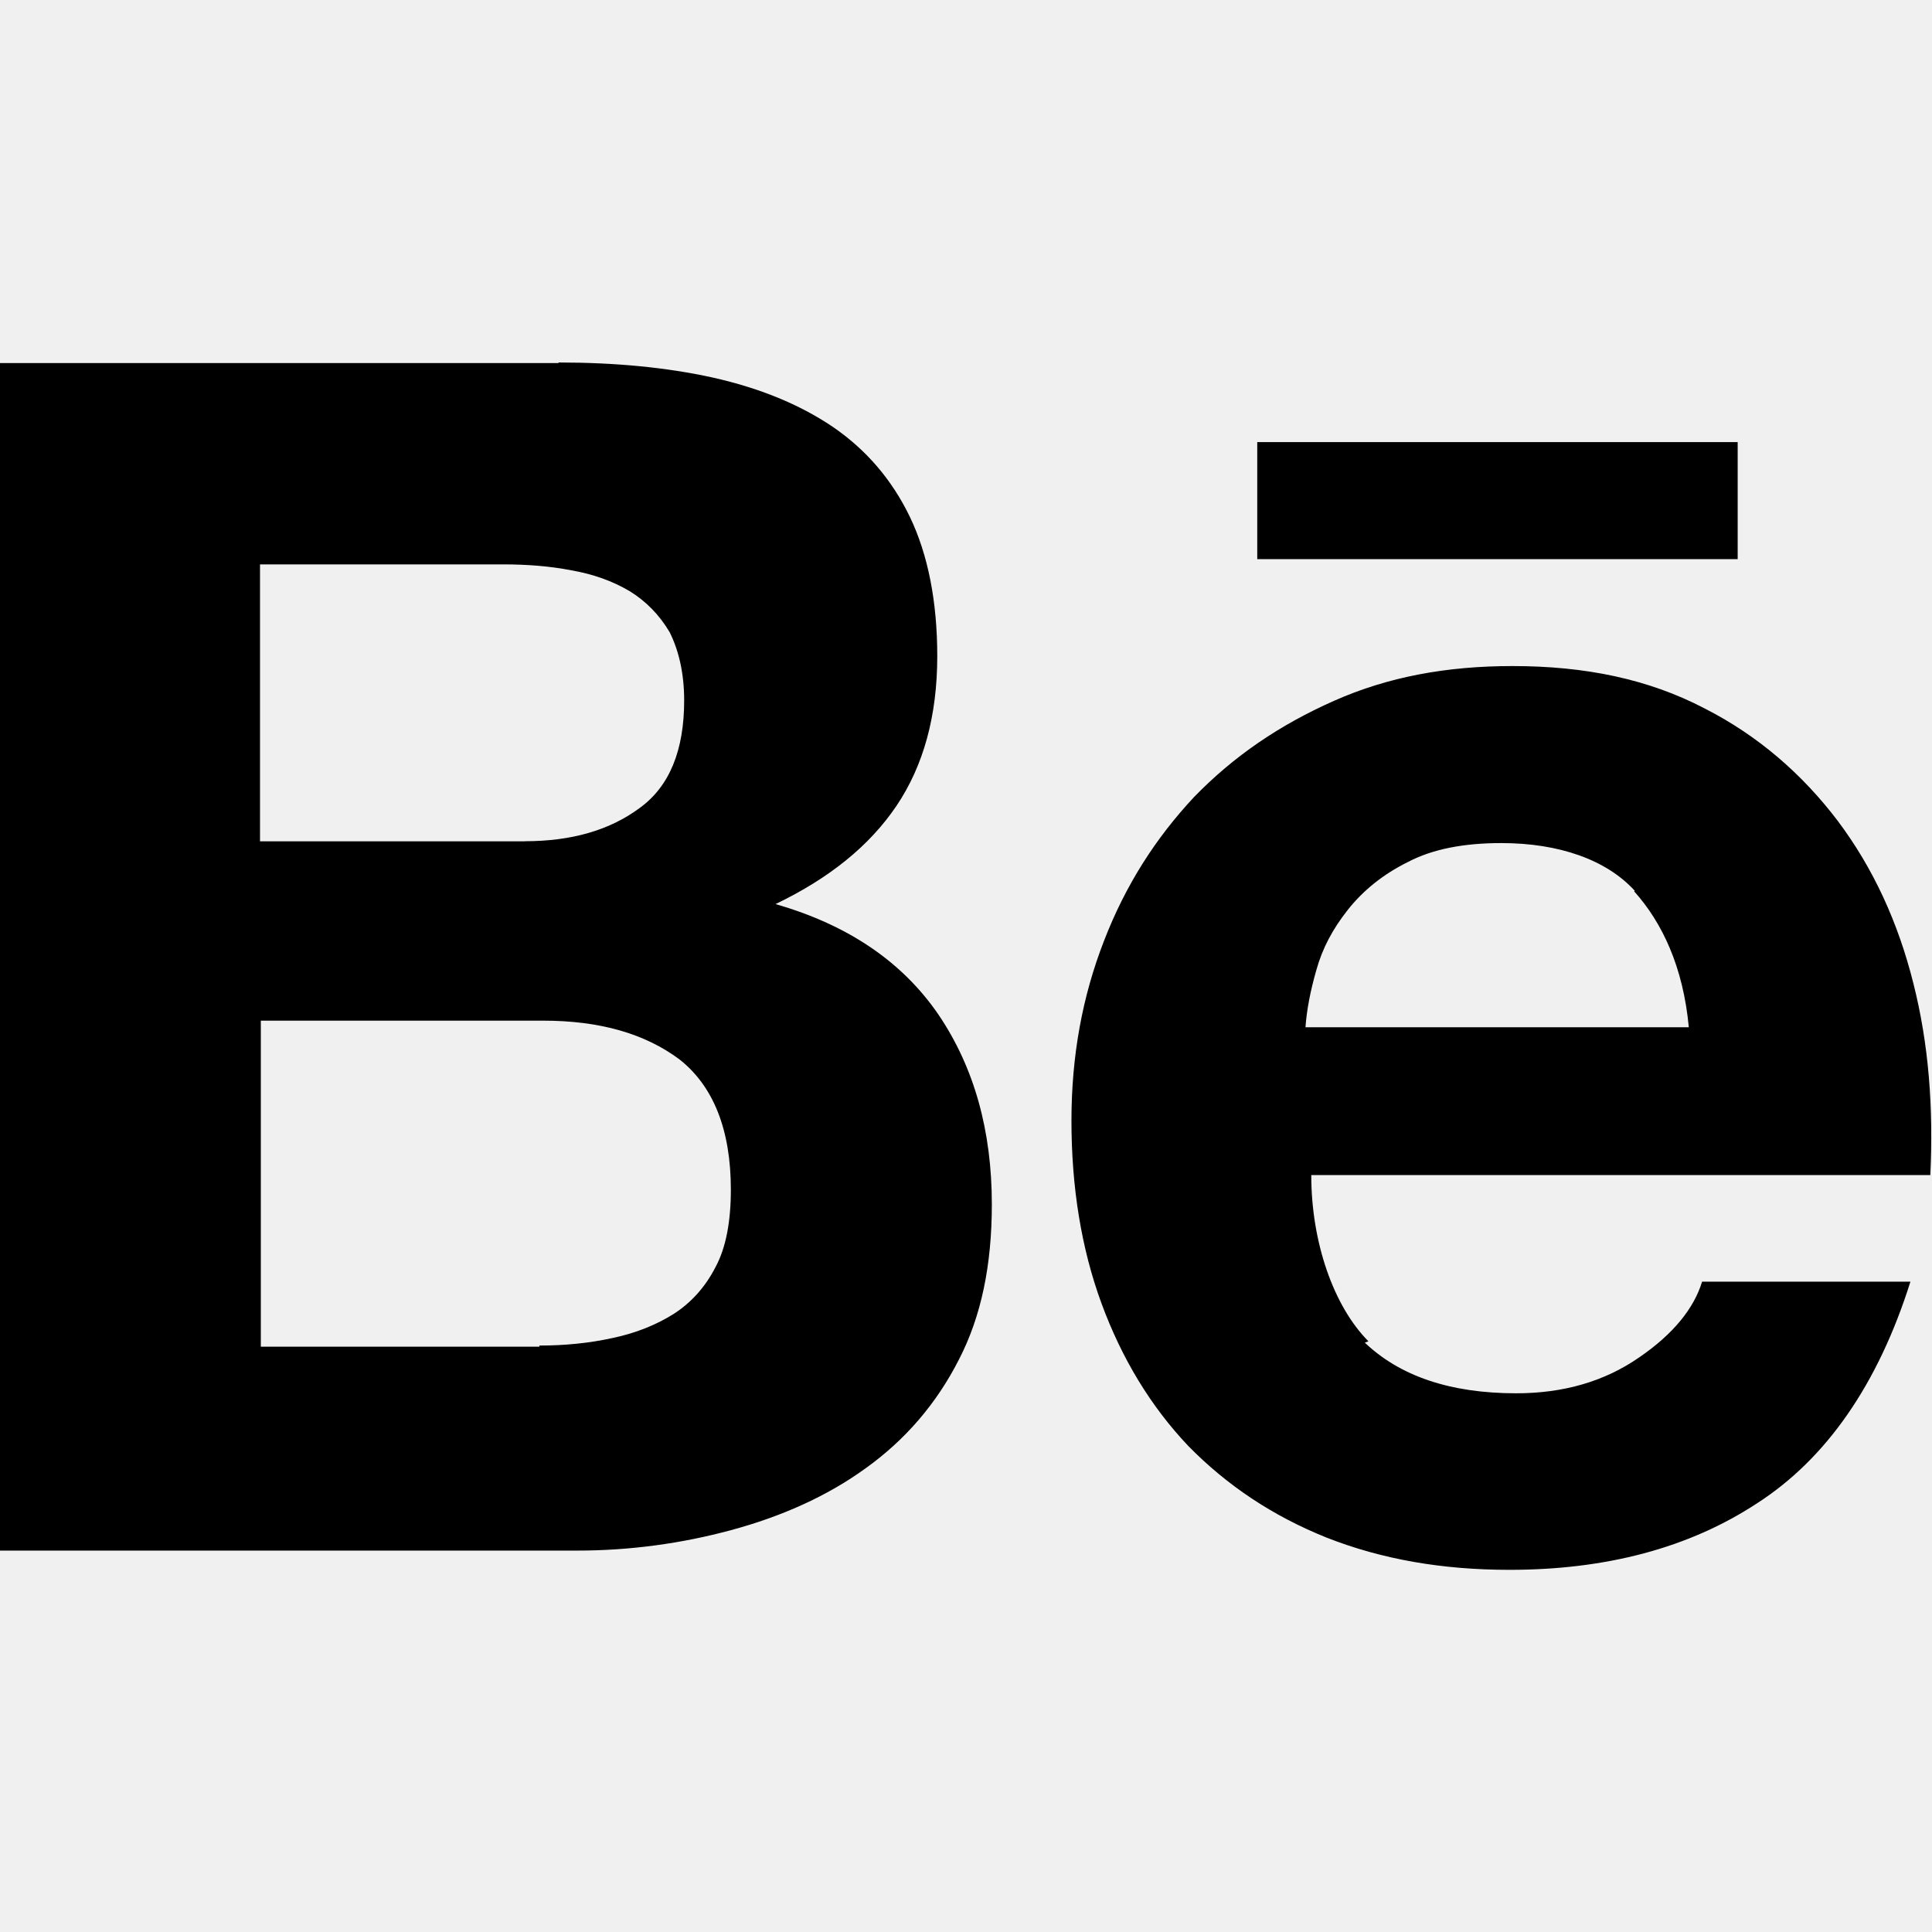
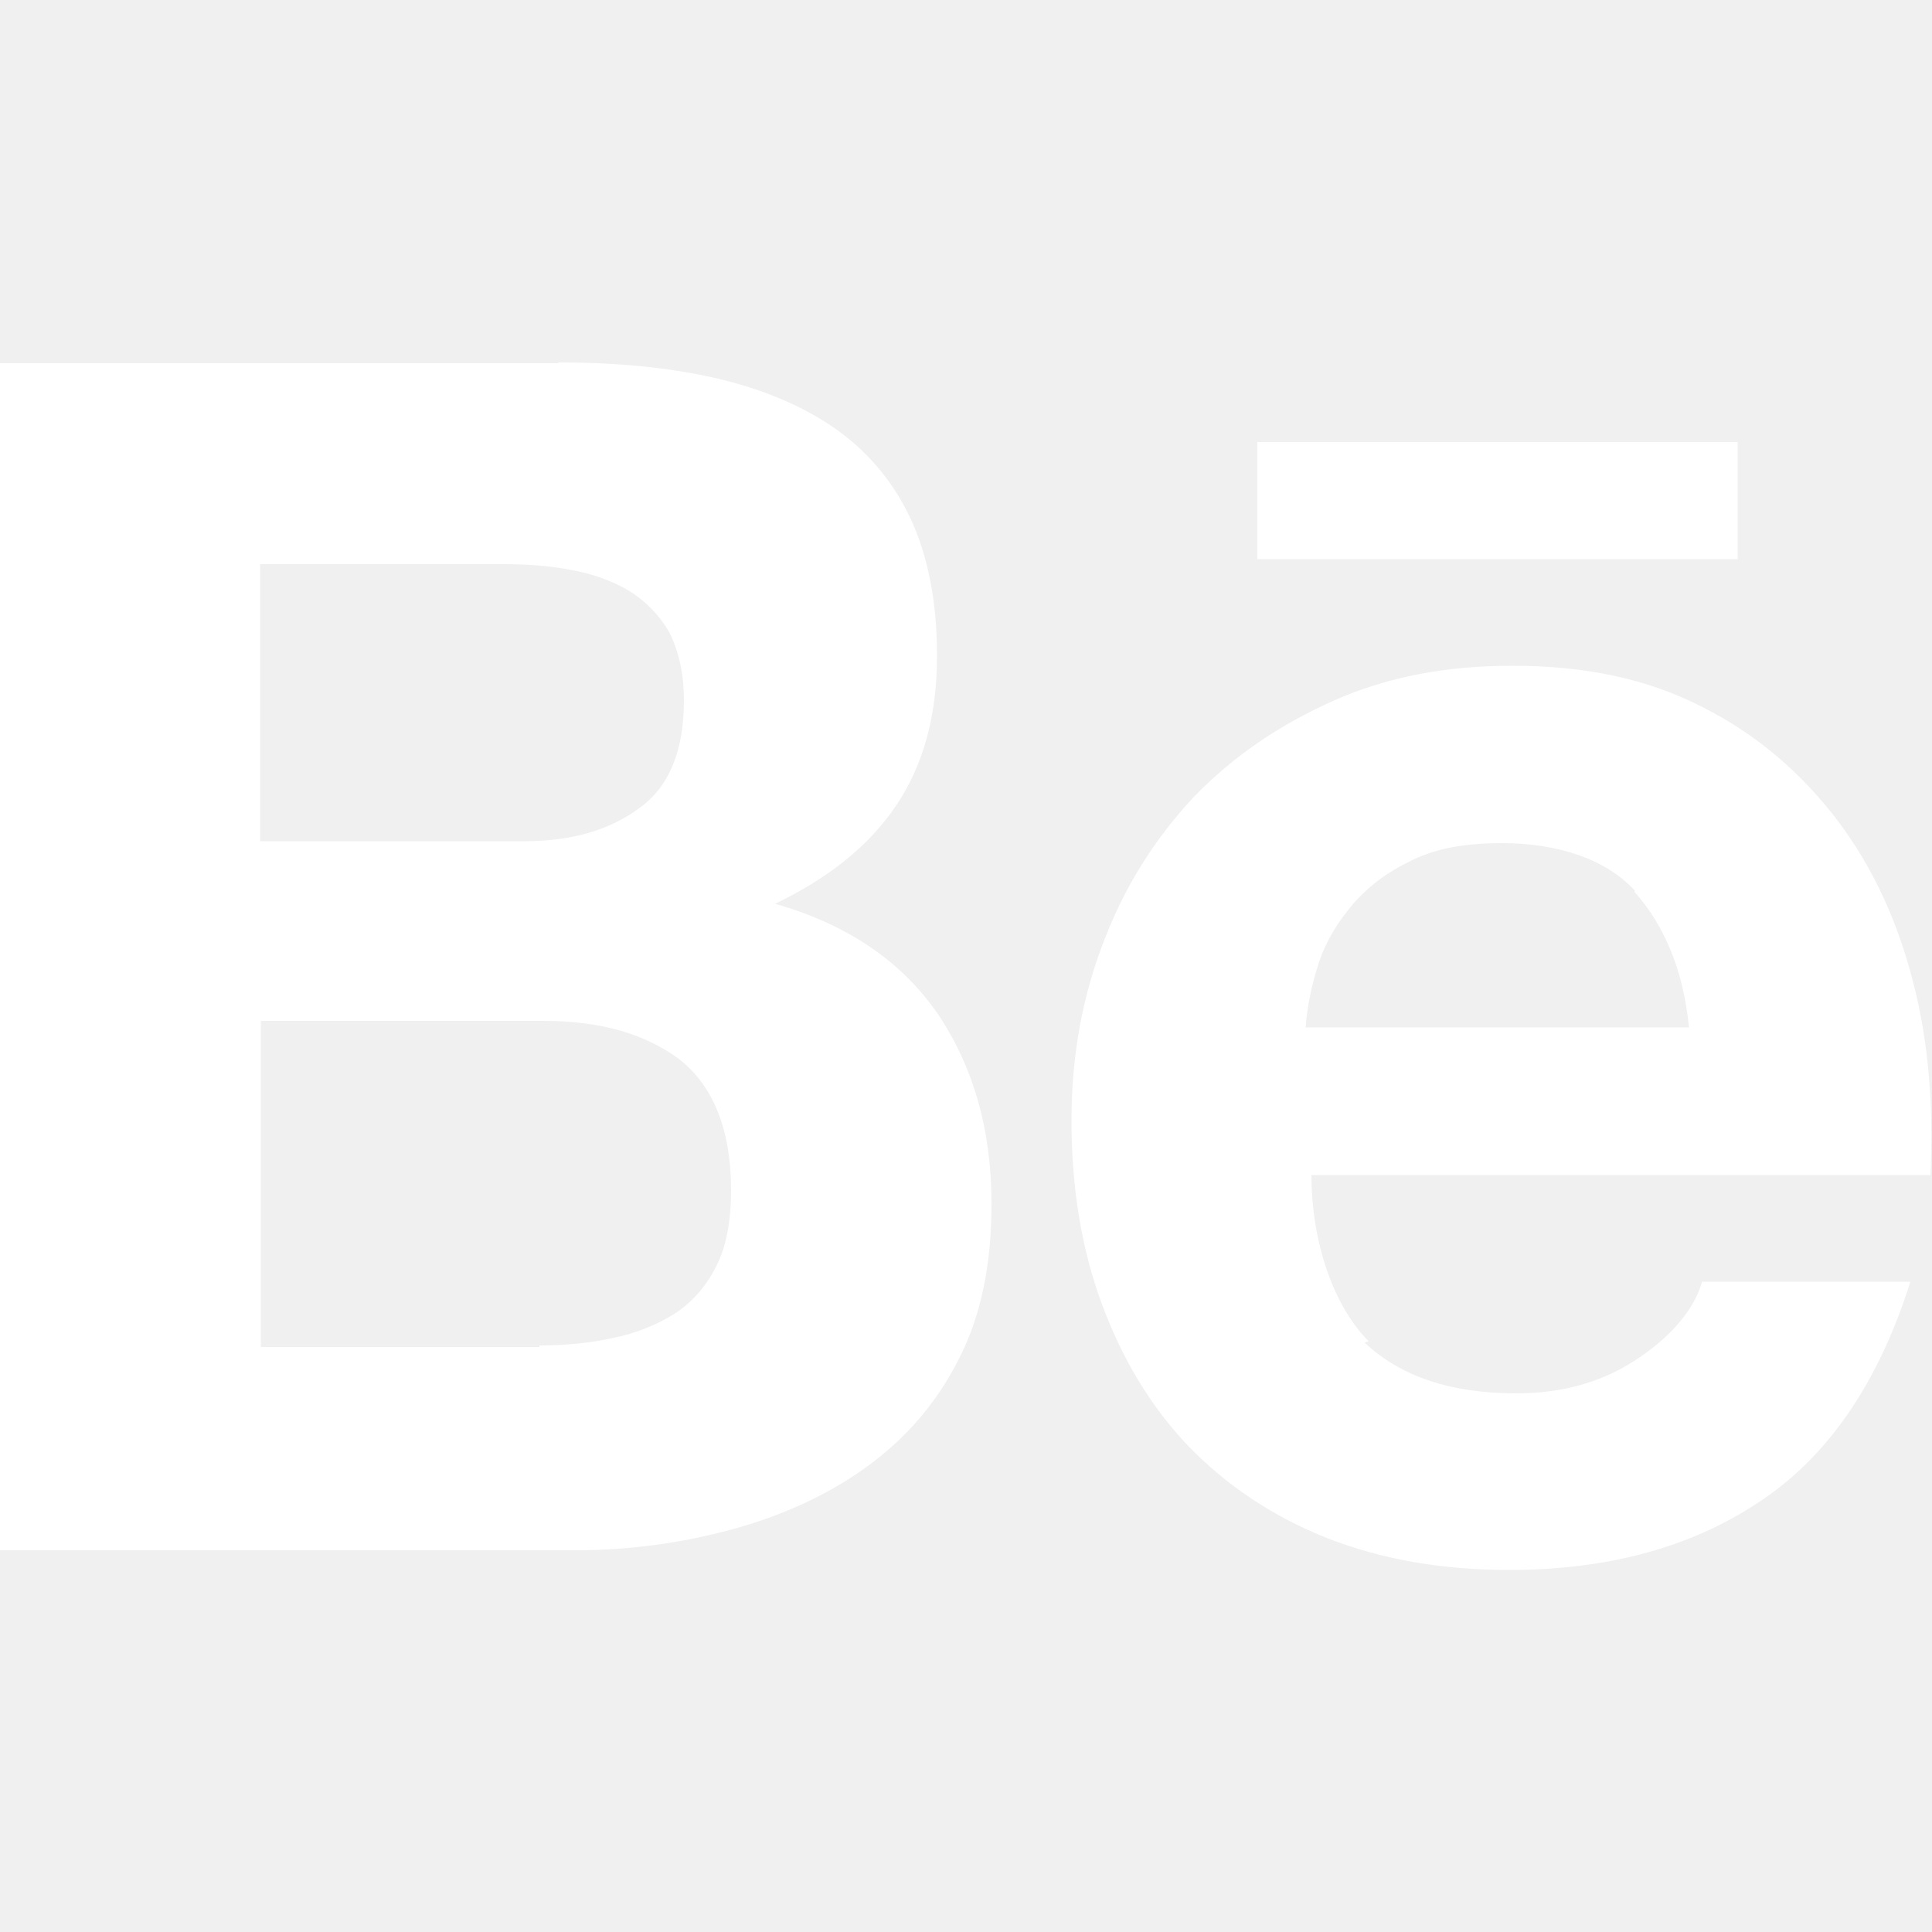
- <svg xmlns="http://www.w3.org/2000/svg" role="img" viewBox="0 0 24 24">
-   <path d="M6.938 4.503c.702 0 1.34.06 1.92.188.577.13 1.07.33 1.485.61.41.28.733.65.96 1.12.225.47.34 1.05.34 1.73 0 .74-.17 1.36-.507 1.86-.338.5-.837.9-1.502 1.22.906.26 1.576.72 2.022 1.37.448.66.665 1.45.665 2.36 0 .75-.13 1.39-.41 1.93-.28.55-.67 1-1.16 1.35-.48.348-1.05.6-1.67.767-.61.165-1.252.254-1.91.254H0V4.51h6.938v-.007zM16.94 16.665c.44.428 1.073.643 1.894.643.59 0 1.1-.148 1.53-.447.424-.29.68-.61.78-.94h2.588c-.403 1.28-1.048 2.2-1.9 2.75-.85.56-1.884.83-3.08.83-.837 0-1.584-.13-2.272-.4-.673-.27-1.24-.65-1.72-1.14-.464-.49-.823-1.08-1.077-1.77-.253-.69-.373-1.45-.373-2.27 0-.803.135-1.54.403-2.23.27-.7.644-1.28 1.12-1.79.495-.51 1.063-.895 1.736-1.194s1.4-.433 2.22-.433c.91 0 1.69.164 2.38.523.67.34 1.22.82 1.66 1.4.44.586.75 1.26.94 2.02.19.75.25 1.54.21 2.38h-7.69c0 .84.28 1.632.71 2.065l-.08.03zm-10.24.05c.317 0 .62-.03.906-.093.29-.06.548-.165.763-.3.21-.135.39-.328.52-.583.13-.24.19-.57.19-.96 0-.75-.22-1.29-.64-1.62-.43-.32-.99-.48-1.69-.48H3.24v4.05H6.7v-.03zm13.607-5.65c-.352-.385-.94-.592-1.657-.592-.468 0-.855.074-1.166.238-.302.15-.55.35-.74.59-.19.24-.317.48-.392.75-.075.26-.12.5-.135.71h4.762c-.07-.75-.33-1.3-.68-1.69v.01zM6.52 10.45c.574 0 1.05-.134 1.425-.412.374-.27.554-.72.554-1.338 0-.344-.07-.625-.18-.846-.13-.22-.3-.39-.5-.512-.21-.124-.45-.21-.72-.257-.27-.053-.56-.074-.84-.074H3.23v3.44h3.29zm9.098-4.958h5.968v1.454h-5.968V5.48v.01z" />
+ <svg xmlns="http://www.w3.org/2000/svg" version="1.1" id="Layer_1" x="0px" y="0px" viewBox="0 0 500 500" enable-background="new 0 0 500 500" xml:space="preserve">
+   <path fill="#FFFFFF" d="M144.5,93.8c14.6,0,27.9,1.2,40,3.9c12,2.7,22.3,6.9,30.9,12.7c8.5,5.8,15.3,13.5,20,23.3  c4.7,9.8,7.1,21.9,7.1,36c0,15.4-3.5,28.3-10.6,38.8c-7,10.4-17.4,18.7-31.3,25.4c18.9,5.4,32.8,15,42.1,28.5  c9.3,13.8,13.9,30.2,13.9,49.2c0,15.6-2.7,29-8.5,40.2c-5.8,11.5-14,20.8-24.2,28.1c-10,7.2-21.9,12.5-34.8,16  c-12.7,3.4-26.1,5.3-39.8,5.3H0V94h144.5C144.5,94,144.5,93.8,144.5,93.8z M352.9,347.2c9.2,8.9,22.4,13.4,39.5,13.4  c12.3,0,22.9-3.1,31.9-9.3c8.8-6,14.2-12.7,16.2-19.6h53.9c-8.4,26.7-21.8,45.8-39.6,57.3c-17.7,11.7-39.3,17.3-64.2,17.3  c-17.4,0-33-2.7-47.3-8.3c-14-5.6-25.8-13.5-35.8-23.8c-9.7-10.2-17.1-22.5-22.4-36.9c-5.3-14.4-7.8-30.2-7.8-47.3  c0-16.7,2.8-32.1,8.4-46.5c5.6-14.6,13.4-26.7,23.3-37.3c10.3-10.6,22.1-18.6,36.2-24.9c14-6.2,29.2-9,46.2-9  c19,0,35.2,3.4,49.6,10.9c14,7.1,25.4,17.1,34.6,29.2c9.2,12.2,15.6,26.3,19.6,42.1c4,15.6,5.2,32.1,4.4,49.6H339.4  c0,17.5,5.8,34,14.8,43l-1.7,0.6L352.9,347.2z M139.6,348.2c6.6,0,12.9-0.6,18.9-1.9c6-1.2,11.4-3.4,15.9-6.2  c4.4-2.8,8.1-6.8,10.8-12.1c2.7-5,4-11.9,4-20c0-15.6-4.6-26.9-13.3-33.8c-9-6.7-20.6-10-35.2-10H67.5v84.4h72.1v-0.6L139.6,348.2z   M423.1,230.5c-7.3-8-19.6-12.3-34.5-12.3c-9.8,0-17.8,1.5-24.3,5c-6.3,3.1-11.5,7.3-15.4,12.3c-4,5-6.6,10-8.2,15.6  c-1.6,5.4-2.5,10.4-2.8,14.8h99.2c-1.5-15.6-6.9-27.1-14.2-35.2v0.2L423.1,230.5z M135.8,217.7c12,0,21.9-2.8,29.7-8.6  c7.8-5.6,11.5-15,11.5-27.9c0-7.2-1.5-13-3.8-17.6c-2.7-4.6-6.2-8.1-10.4-10.7c-4.4-2.6-9.4-4.4-15-5.4c-5.6-1.1-11.7-1.5-17.5-1.5  H67.3v71.7L135.8,217.7L135.8,217.7z M325.4,114.4h124.3v30.3H325.4v-30.5V114.4L325.4,114.4z" />
</svg>
